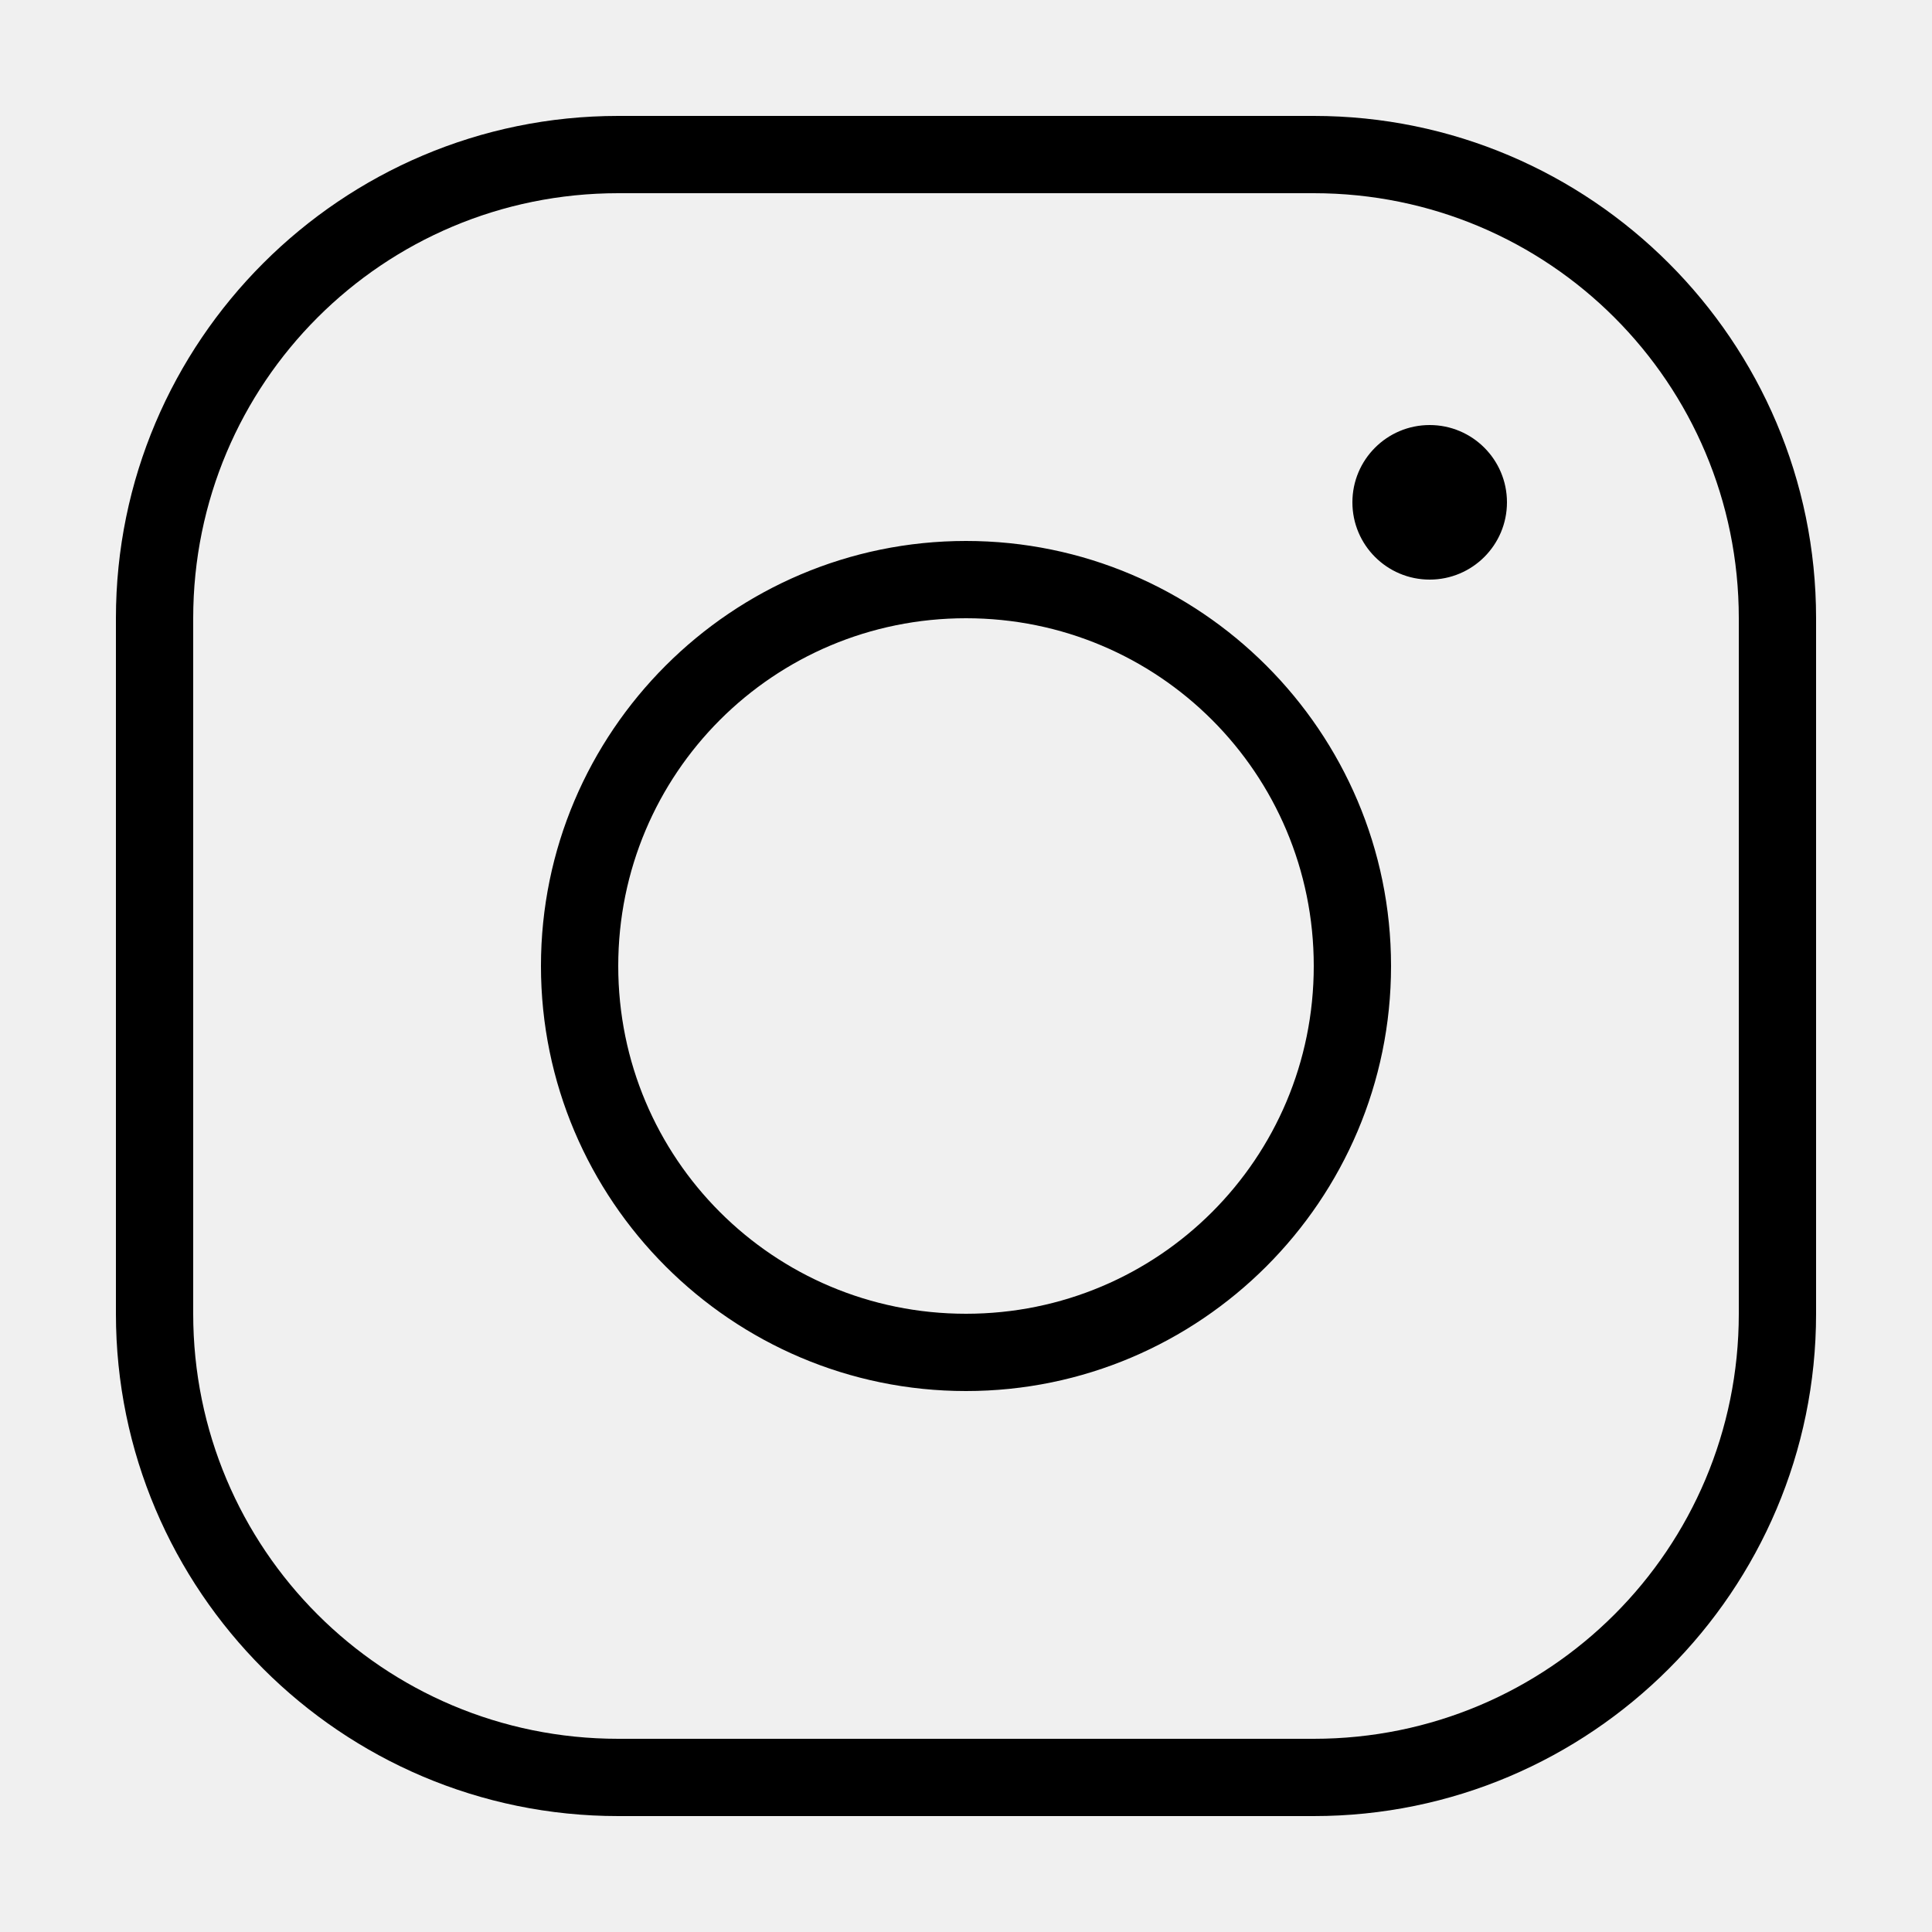
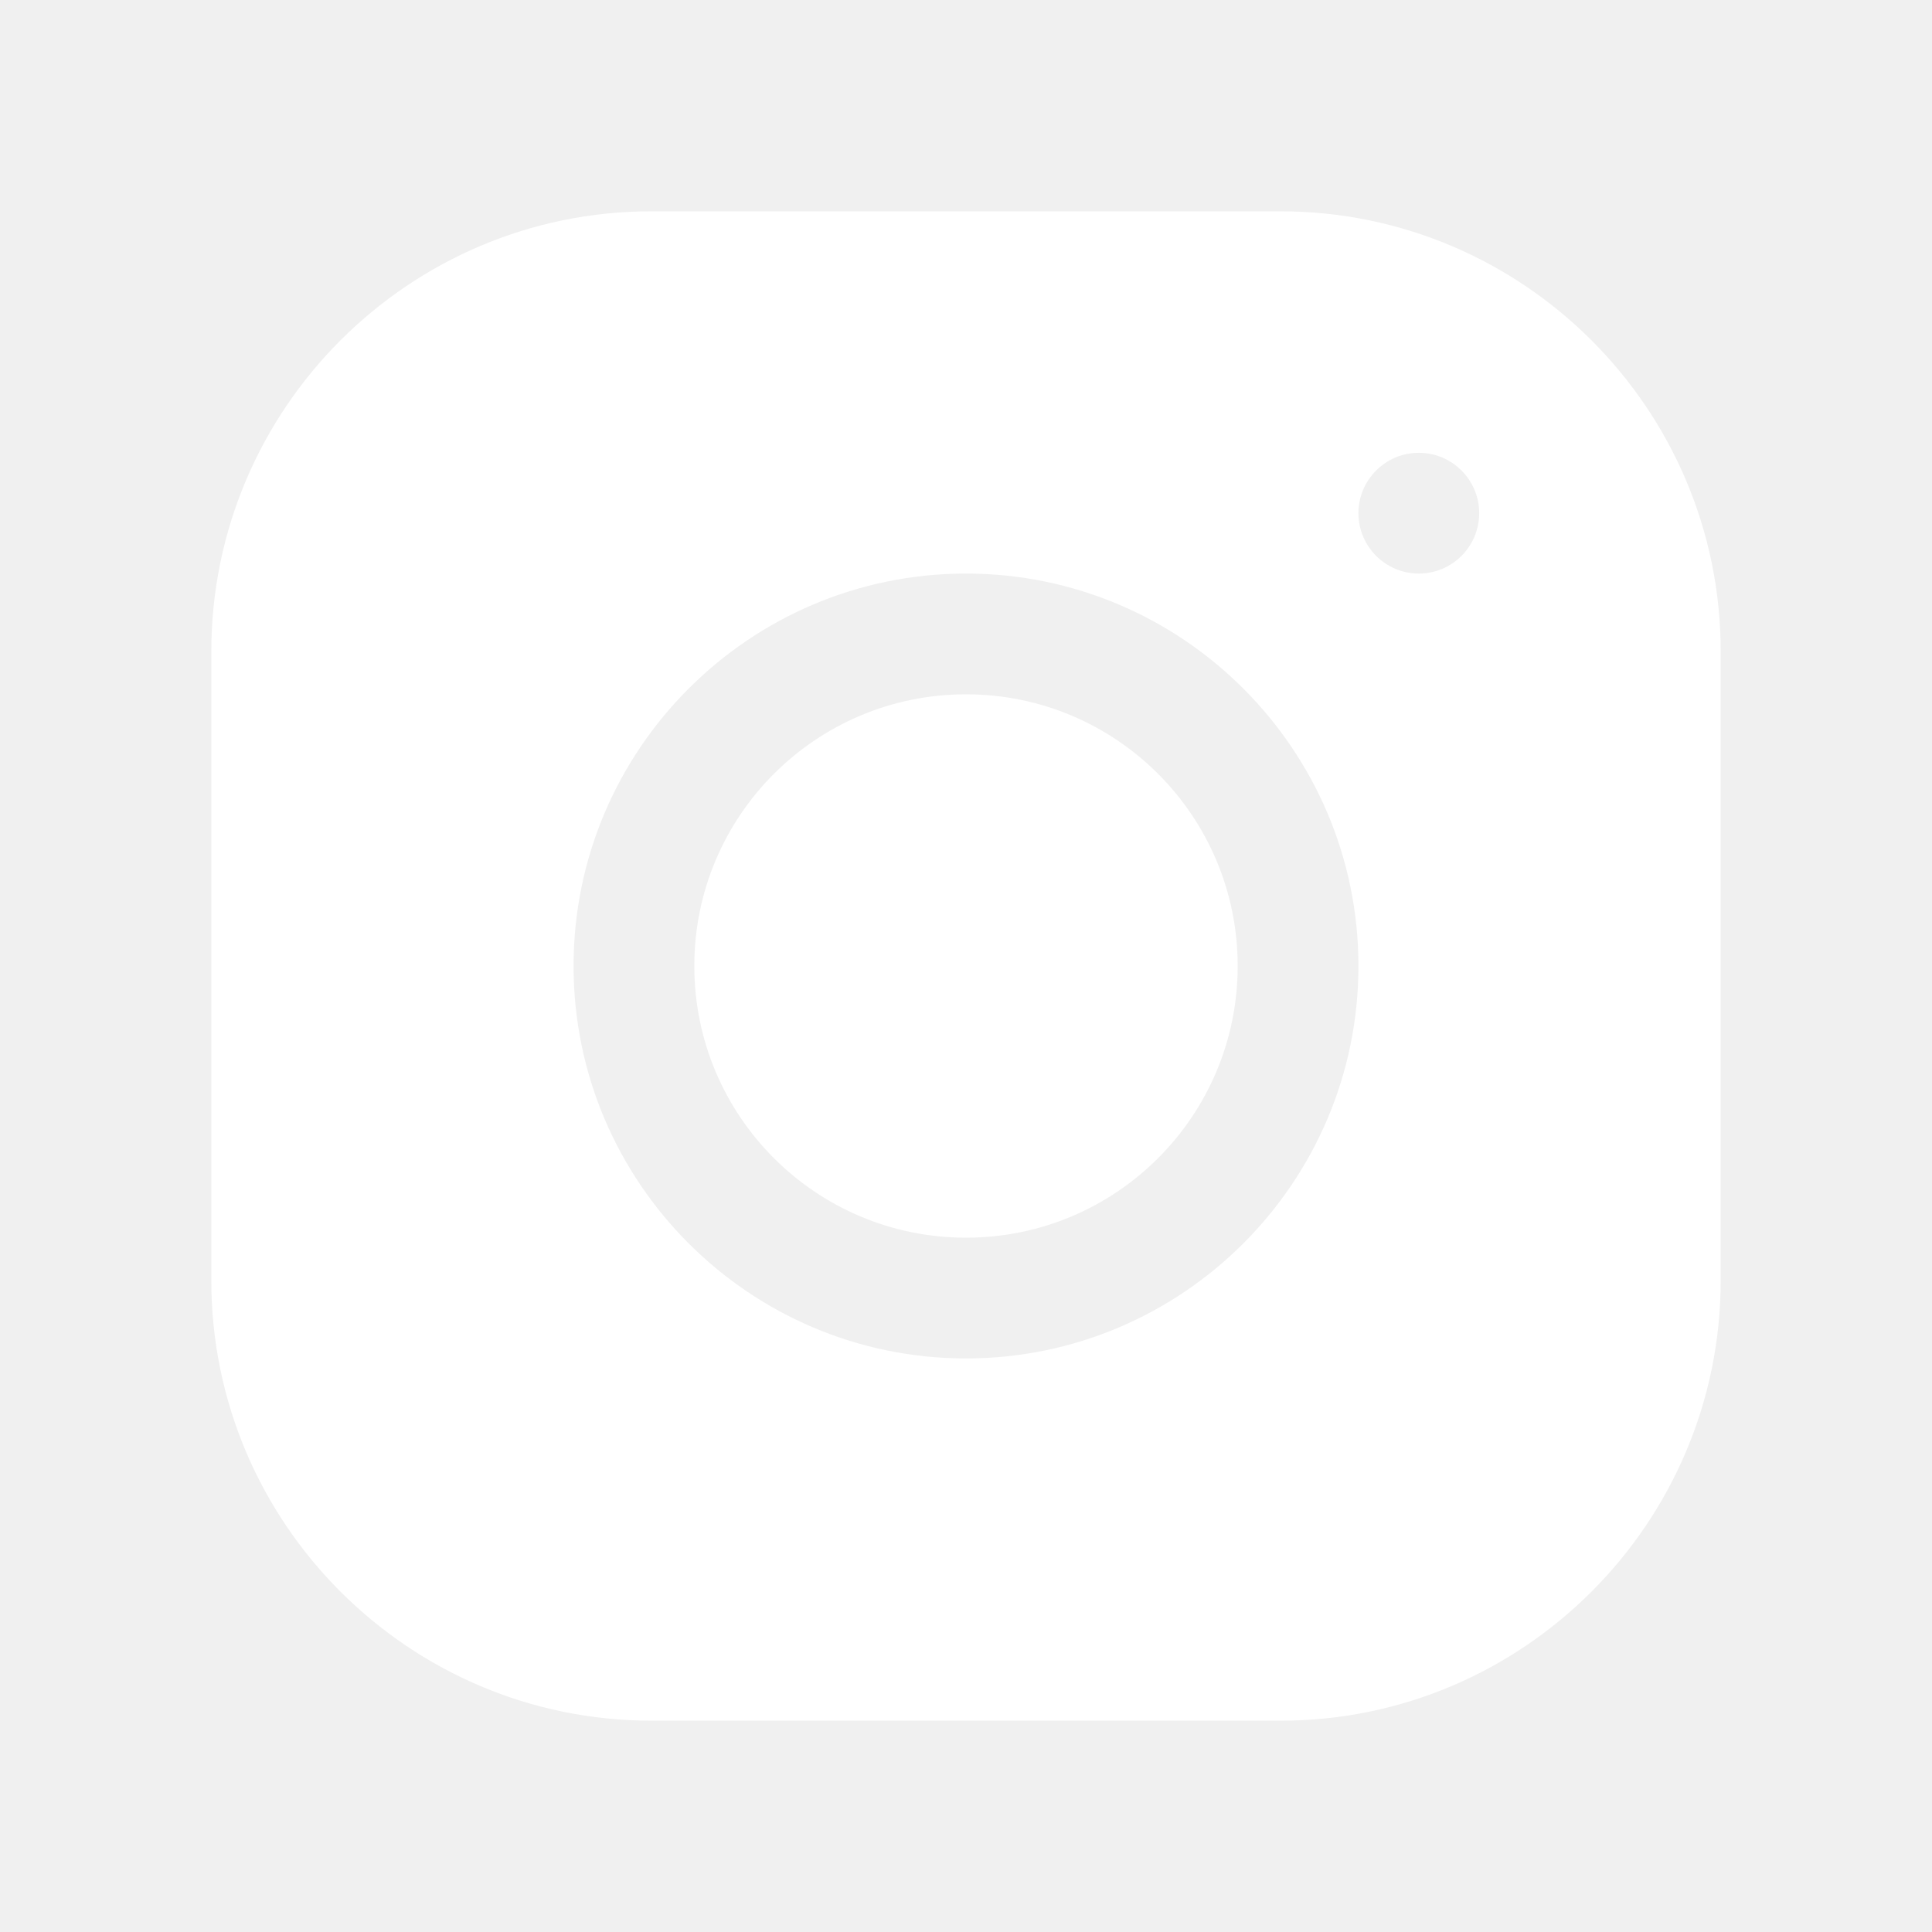
- <svg xmlns="http://www.w3.org/2000/svg" viewBox="0 0 50 50" width="50px" height="50px">
-   <path d="M 16 3 C 8.832 3 3 8.832 3 16 L 3 34 C 3 41.168 8.832 47 16 47 L 34 47 C 41.168 47 47 41.168 47 34 L 47 16 C 47 8.832 41.168 3 34 3 L 16 3 z M 16 5 L 34 5 C 40.086 5 45 9.914 45 16 L 45 34 C 45 40.086 40.086 45 34 45 L 16 45 C 9.914 45 5 40.086 5 34 L 5 16 C 5 9.914 9.914 5 16 5 z M 37 11 A 2 2 0 0 0 35 13 A 2 2 0 0 0 37 15 A 2 2 0 0 0 39 13 A 2 2 0 0 0 37 11 z M 25 14 C 18.937 14 14 18.937 14 25 C 14 31.063 18.937 36 25 36 C 31.063 36 36 31.063 36 25 C 36 18.937 31.063 14 25 14 z M 25 16 C 29.982 16 34 20.018 34 25 C 34 29.982 29.982 34 25 34 C 20.018 34 16 29.982 16 25 C 16 20.018 20.018 16 25 16 z" />
+ <svg xmlns="http://www.w3.org/2000/svg" fill="#FFFFFF" viewBox="0 0 64 64" width="64px" height="64px">
+   <path d="M 21.58 7 C 13.541 7 7 13.545 7 21.586 L 7 42.418 C 7 50.458 13.545 57 21.586 57 L 42.418 57 C 50.458 57 57 50.455 57 42.414 L 57 21.58 C 57 13.541 50.455 7 42.414 7 L 21.58 7 z M 47 15 C 48.104 15 49 15.896 49 17 C 49 18.104 48.104 19 47 19 C 45.896 19 45 18.104 45 17 C 45 15.896 45.896 15 47 15 z M 32 19 C 39.17 19 45 24.83 45 32 C 45 39.17 39.169 45 32 45 C 24.83 45 19 39.169 19 32 C 19 24.831 24.83 19 32 19 z M 32 23 C 27.029 23 23 27.029 23 32 C 23 36.971 27.029 41 32 41 C 36.971 41 41 36.971 41 32 C 41 27.029 36.971 23 32 23 z" />
</svg>
